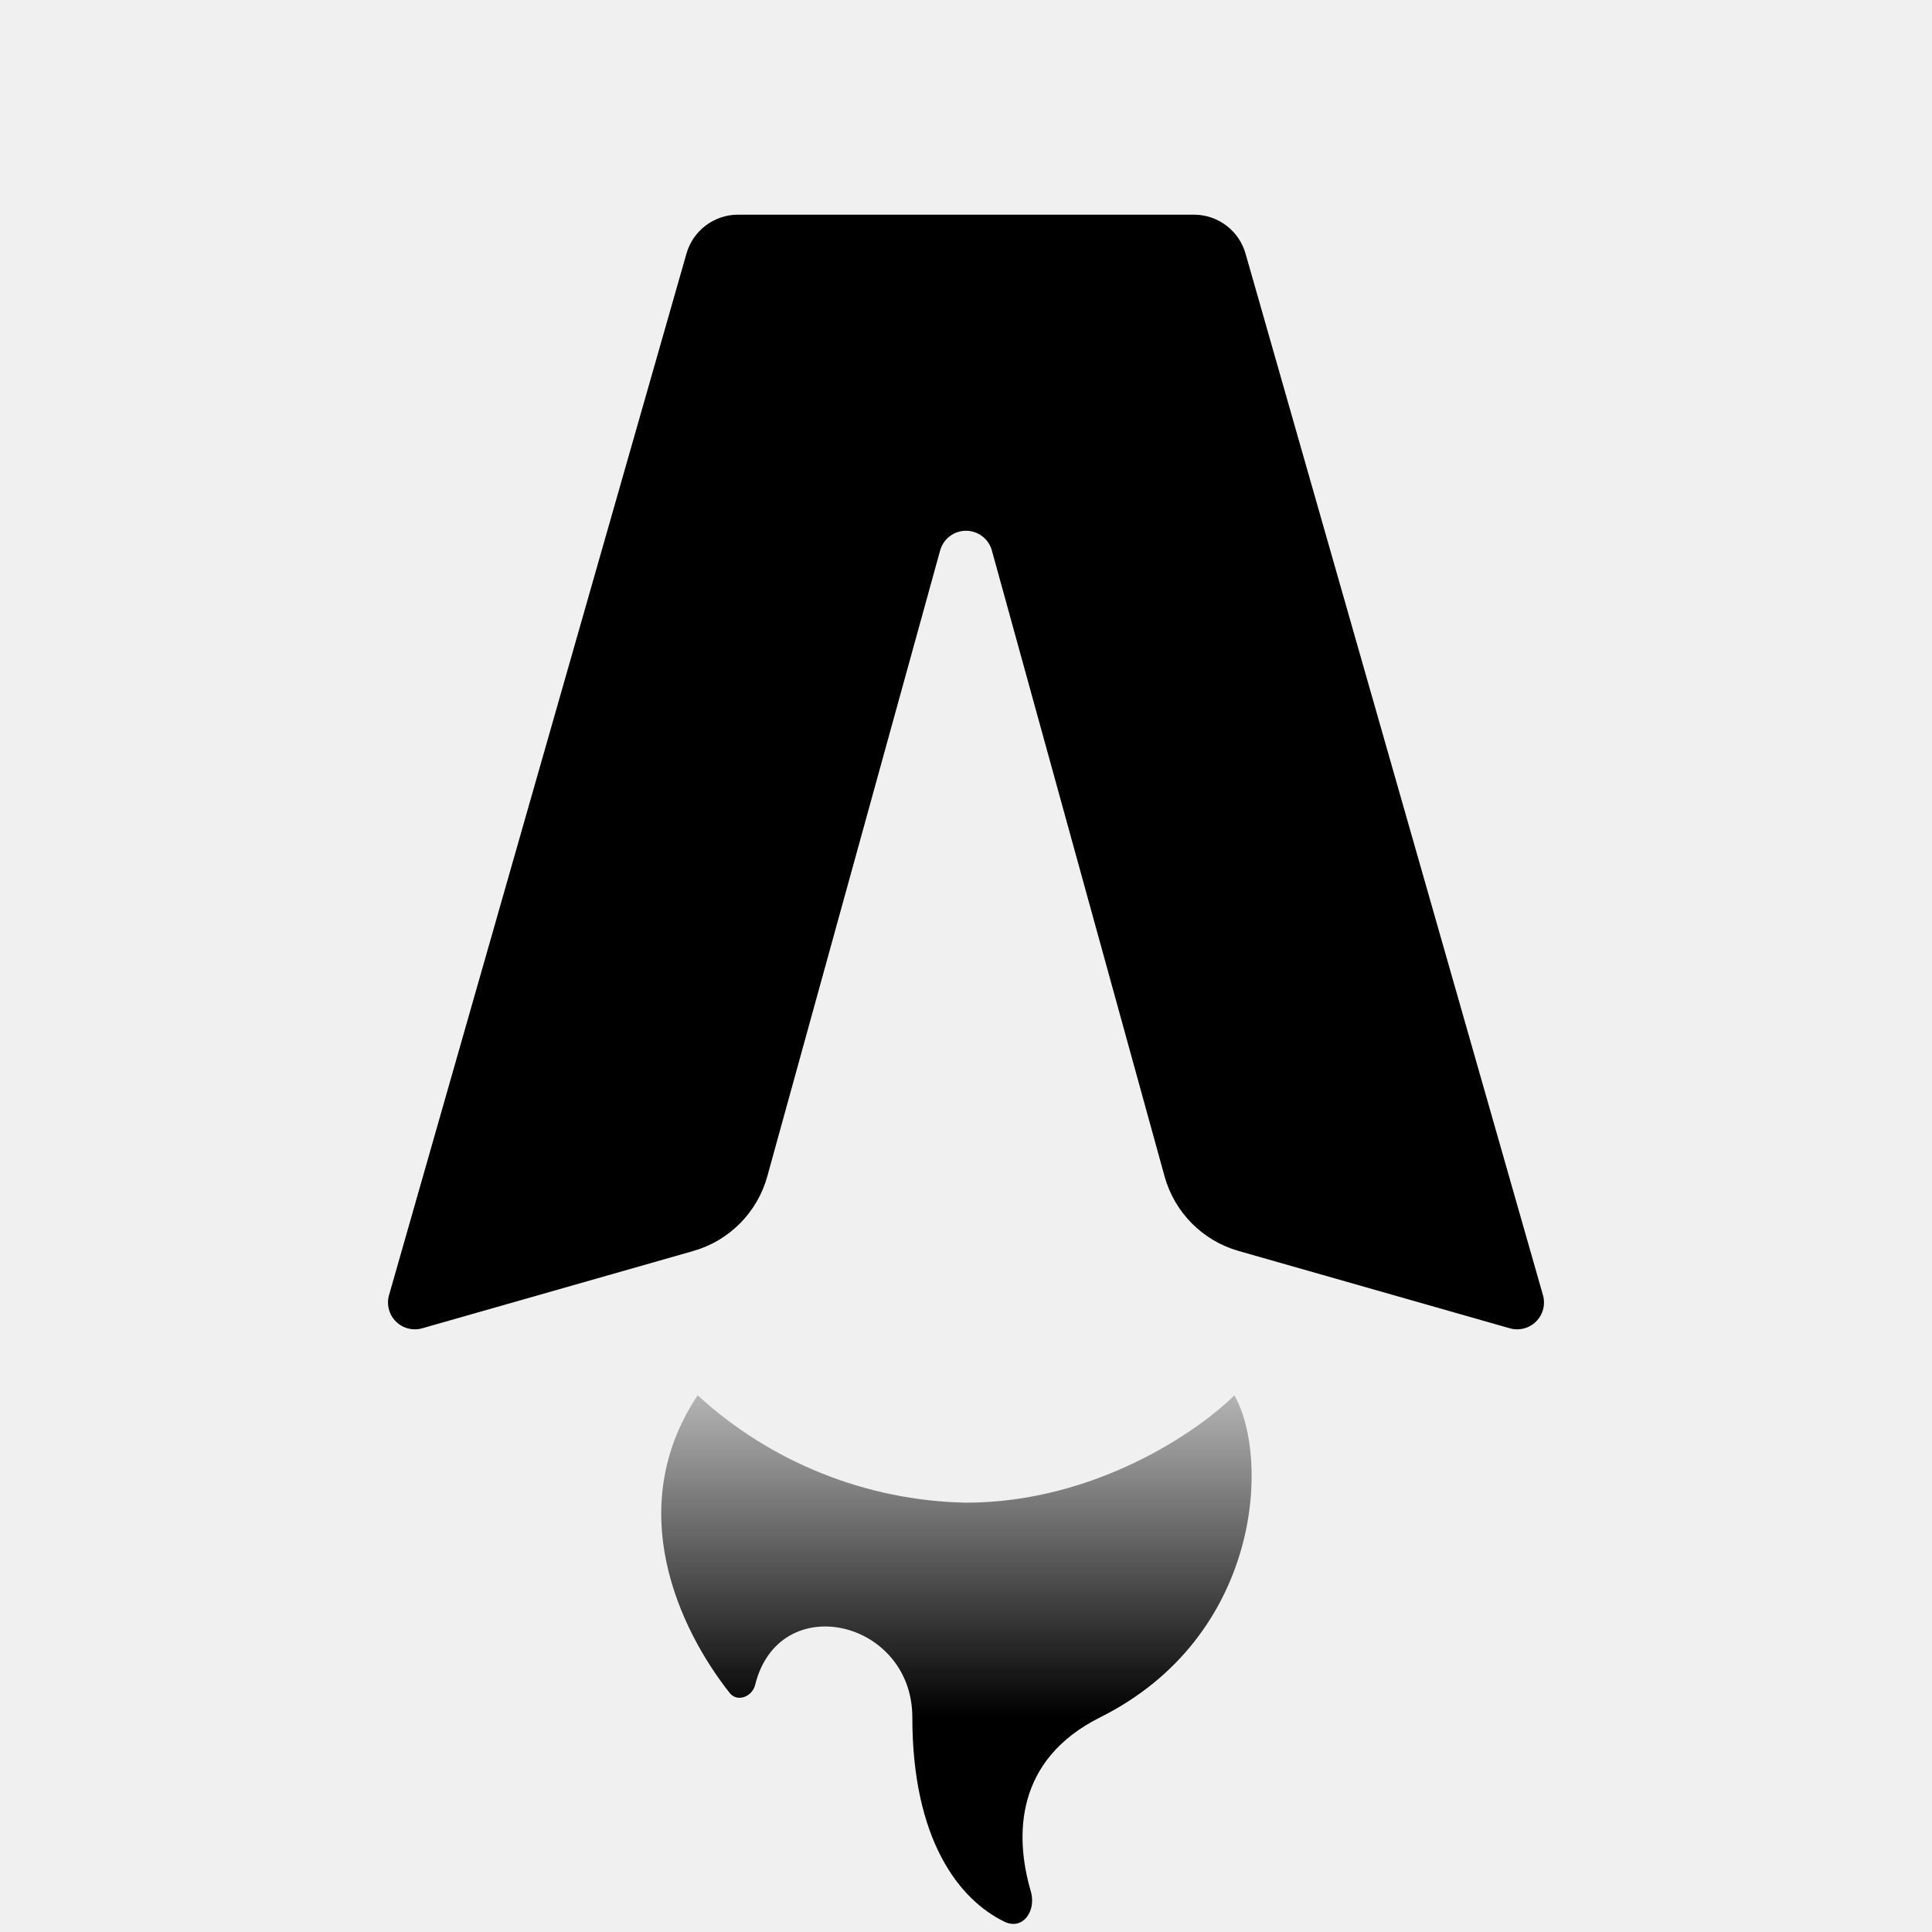
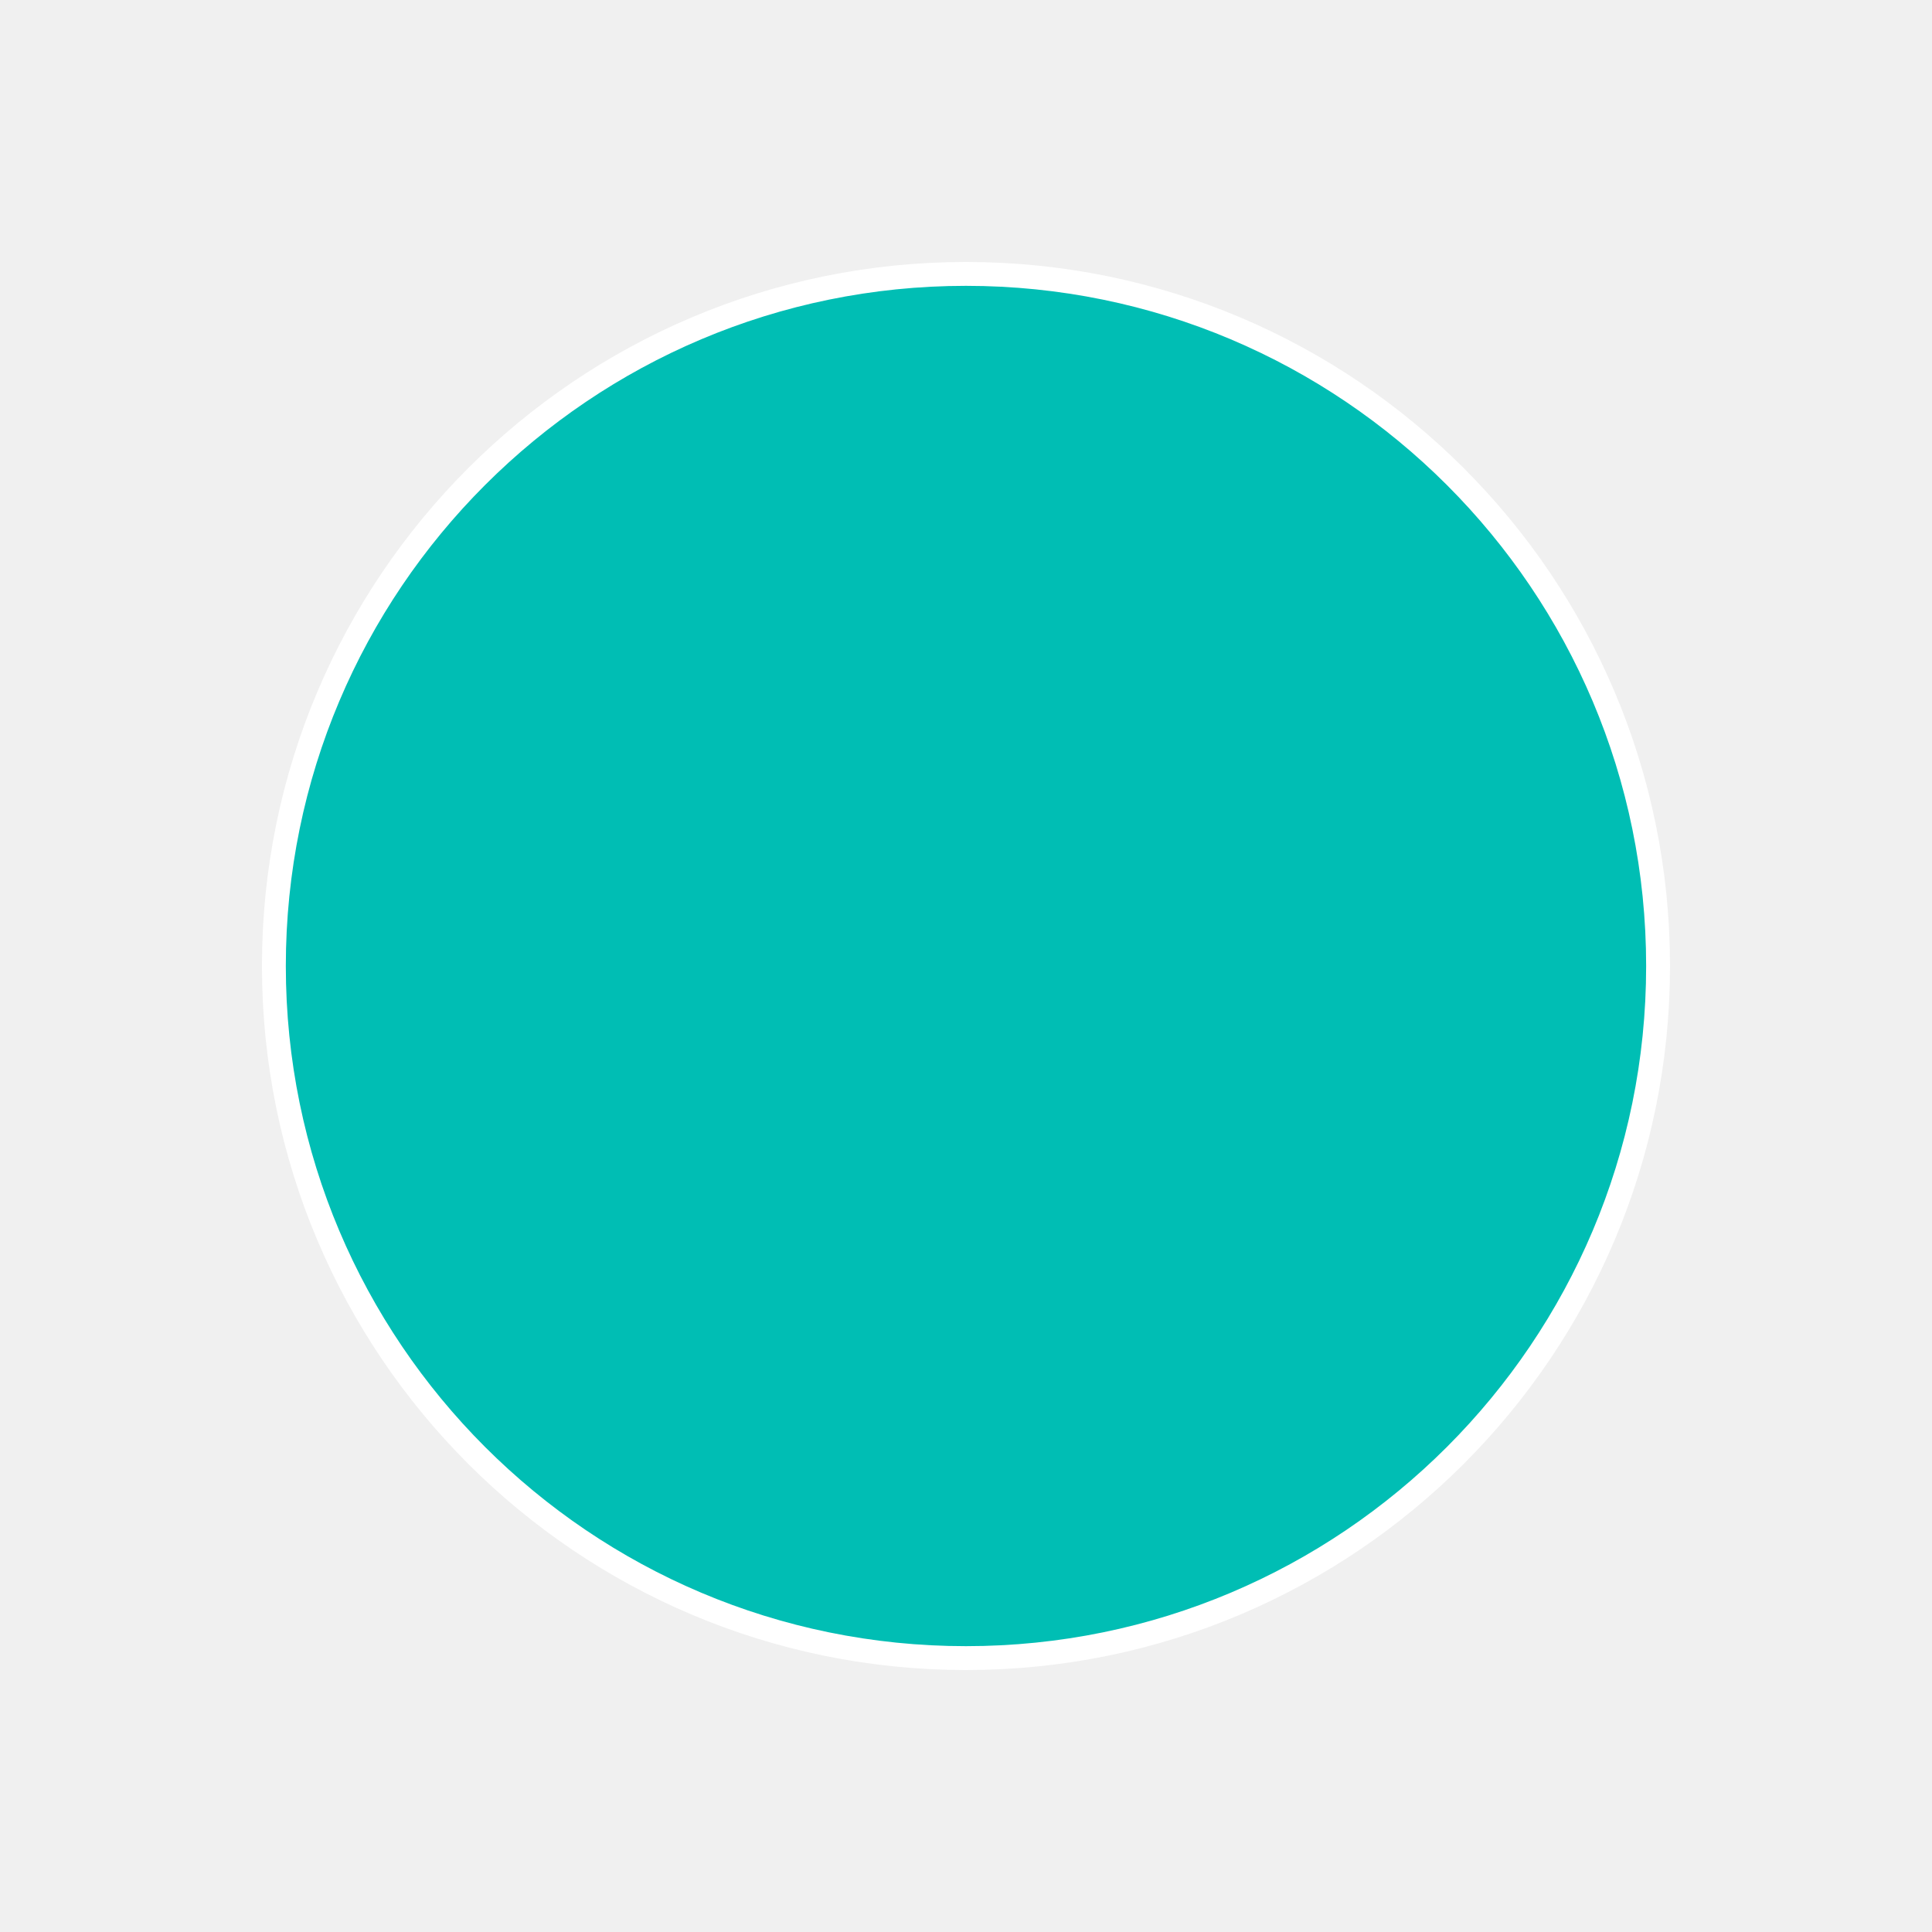
- <svg xmlns="http://www.w3.org/2000/svg" fill="none" viewBox="0 0 36 36">
-   <path fill="#000" d="M22.25 4h-8.5a1 1 0 0 0-.96.73l-5.54 19.4a.5.5 0 0 0 .62.62l5.05-1.44a2 2 0 0 0 1.38-1.4l3.22-11.66a.5.5 0 0 1 .96 0l3.22 11.67a2 2 0 0 0 1.38 1.39l5.05 1.44a.5.5 0 0 0 .62-.62l-5.54-19.4a1 1 0 0 0-.96-.73Z" />
-   <path fill="url(#gradient)" d="M18 28a7.63 7.63 0 0 1-5-2c-1.4 2.1-.35 4.35.6 5.55.14.17.41.07.47-.15.44-1.8 2.93-1.22 2.93.6 0 2.28.87 3.4 1.72 3.81.34.16.59-.2.49-.56-.31-1.05-.29-2.46 1.29-3.25 3-1.5 3.17-4.83 2.5-6-.67.67-2.6 2-5 2Z" />
-   <defs>
-     <linearGradient id="gradient" x1="16" x2="16" y1="32" y2="24" gradientUnits="userSpaceOnUse">
-       <stop stop-color="#000" />
-       <stop offset="1" stop-color="#000" stop-opacity="0" />
-     </linearGradient>
-   </defs>
-   <style>
-     @media (prefers-color-scheme:dark){:root{filter:invert(100%)}}
-   </style>
+ <svg xmlns="http://www.w3.org/2000/svg" width="21.431mm" height="21.431mm" viewBox="0 0 21.431 21.431" version="1.1" id="svg170">
+   <defs id="defs167" />
+   <g id="layer1" transform="matrix(0.7254237,0,0,0.7254237,-47.36938,-39.15303)" style="stroke-width:1.379">
+     <circle style="fill:#00beb4;fill-opacity:1;stroke:#ffffff;stroke-width:0.365" id="path228" cx="80.07" cy="68.744" r="10.583" />
+   </g>
+   <rect style="fill:none;fill-opacity:1;fill-rule:evenodd;stroke:none;stroke-width:0.5;stroke-miterlimit:4;stroke-dasharray:none;stroke-opacity:1" id="rect815" width="21.613" height="21.522" x="-0.091" y="-21.431" transform="scale(1,-1)" />
</svg>
